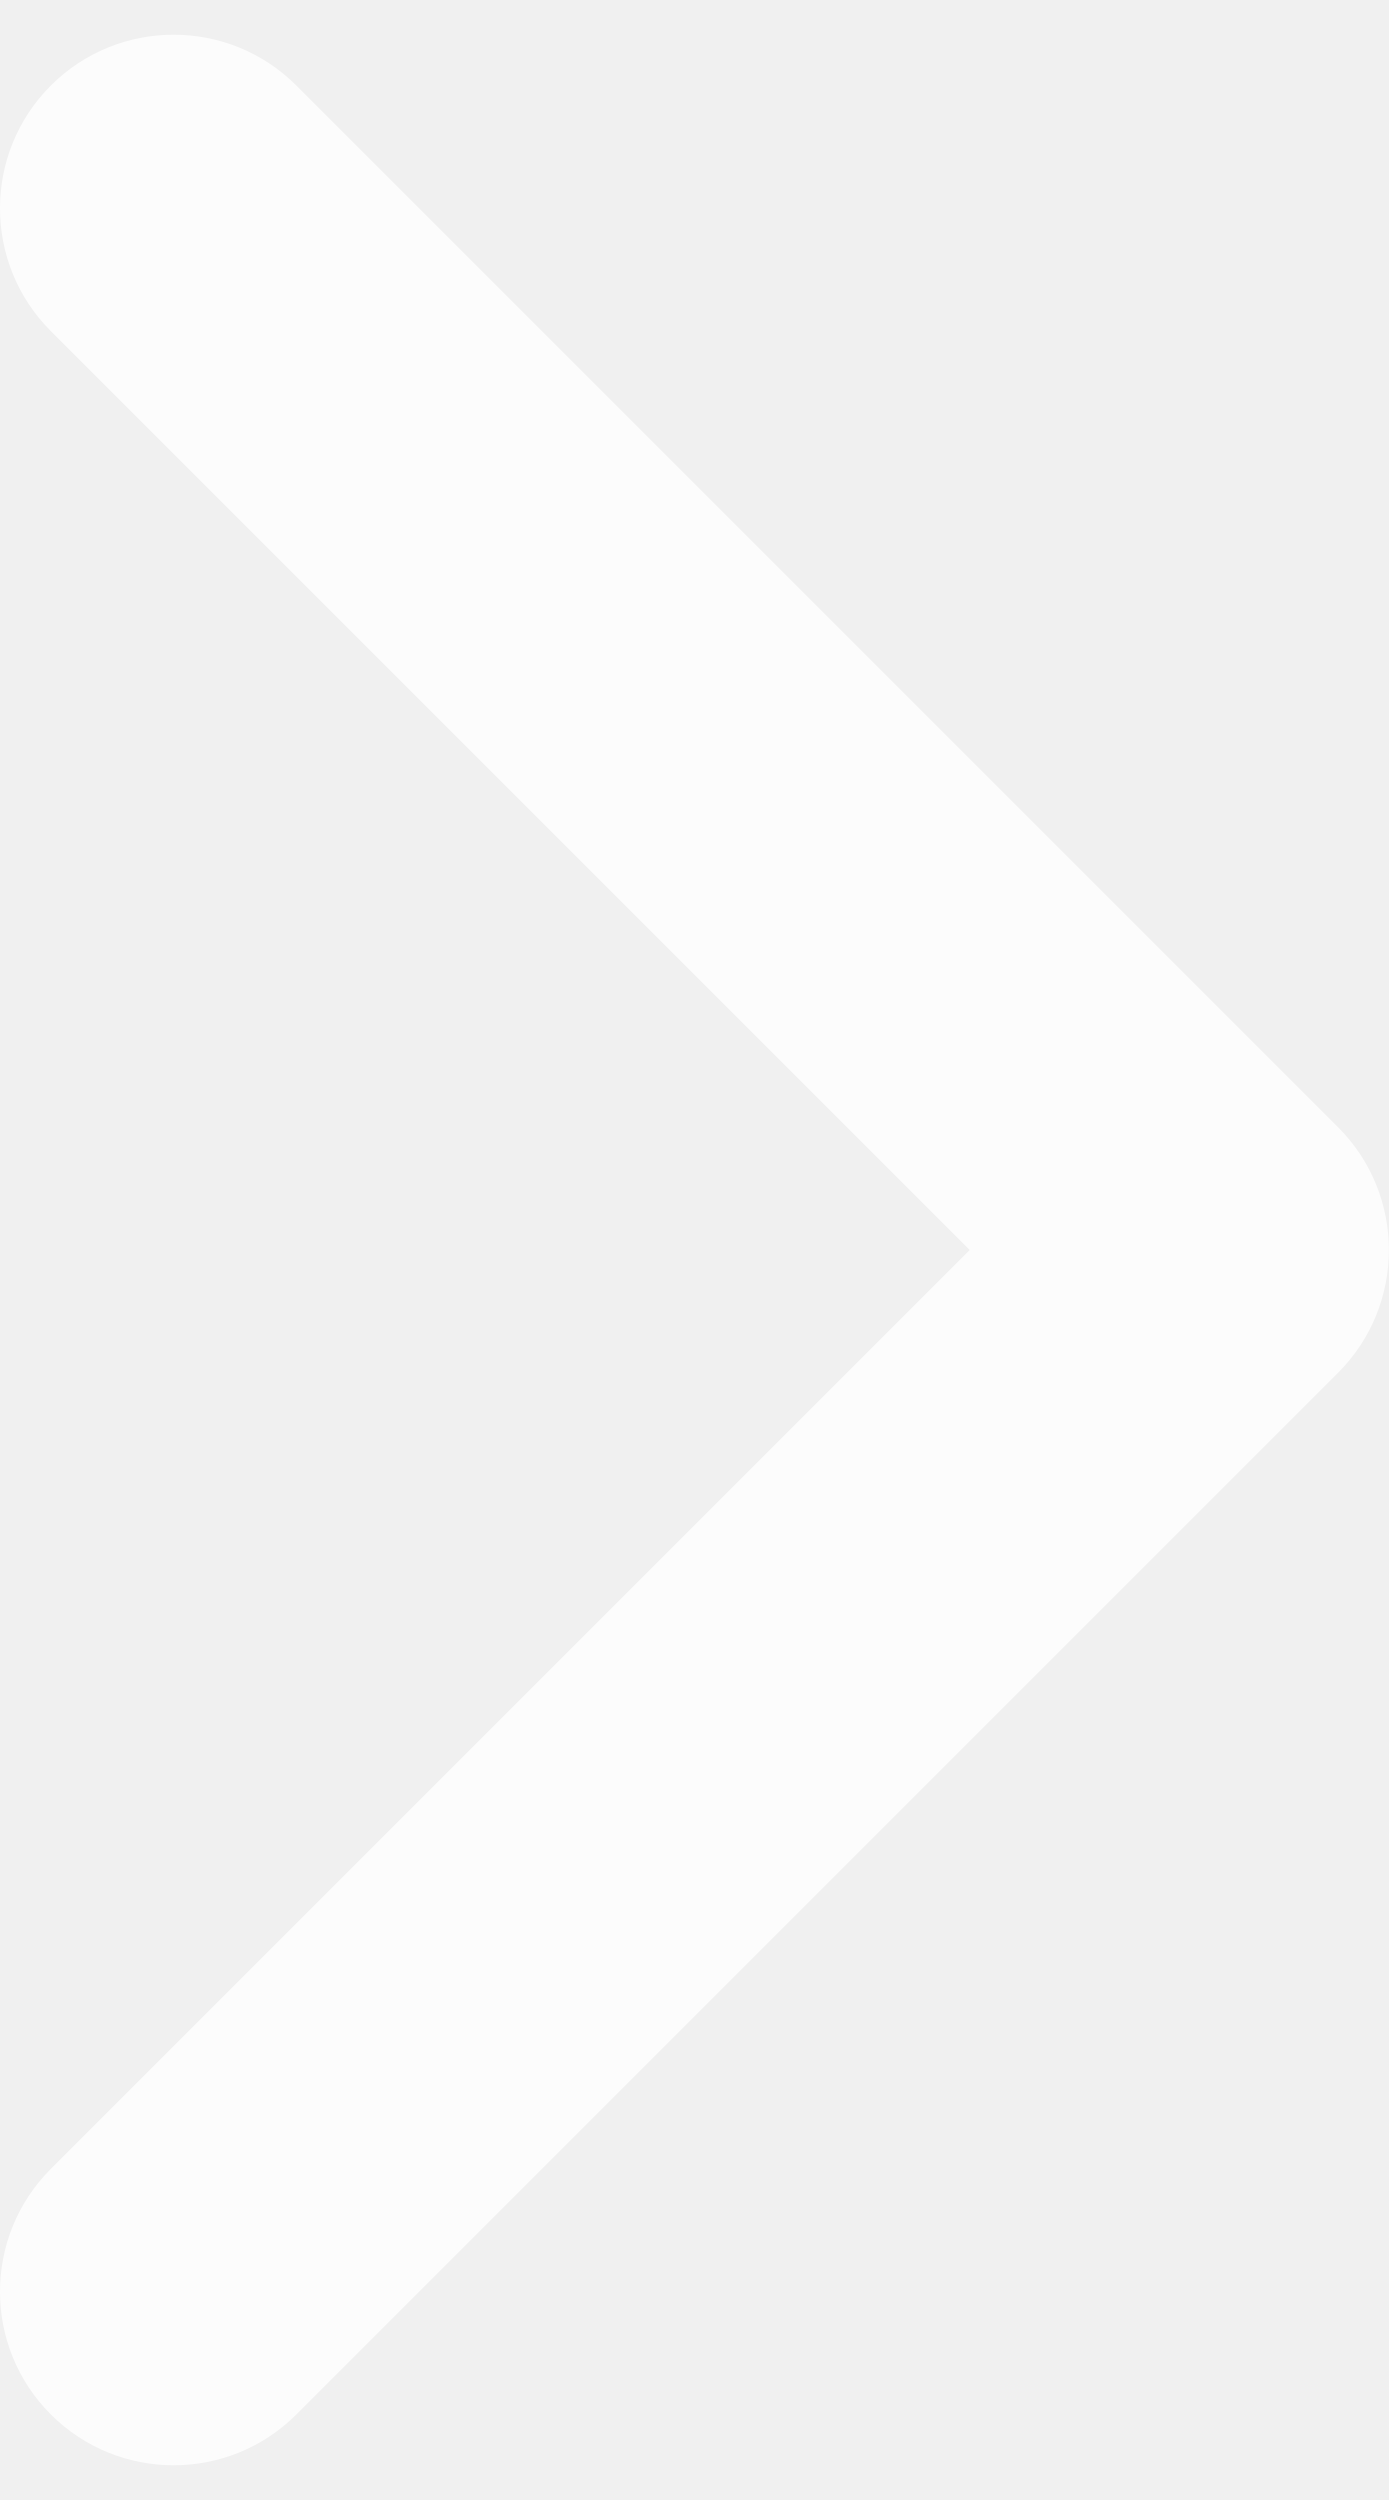
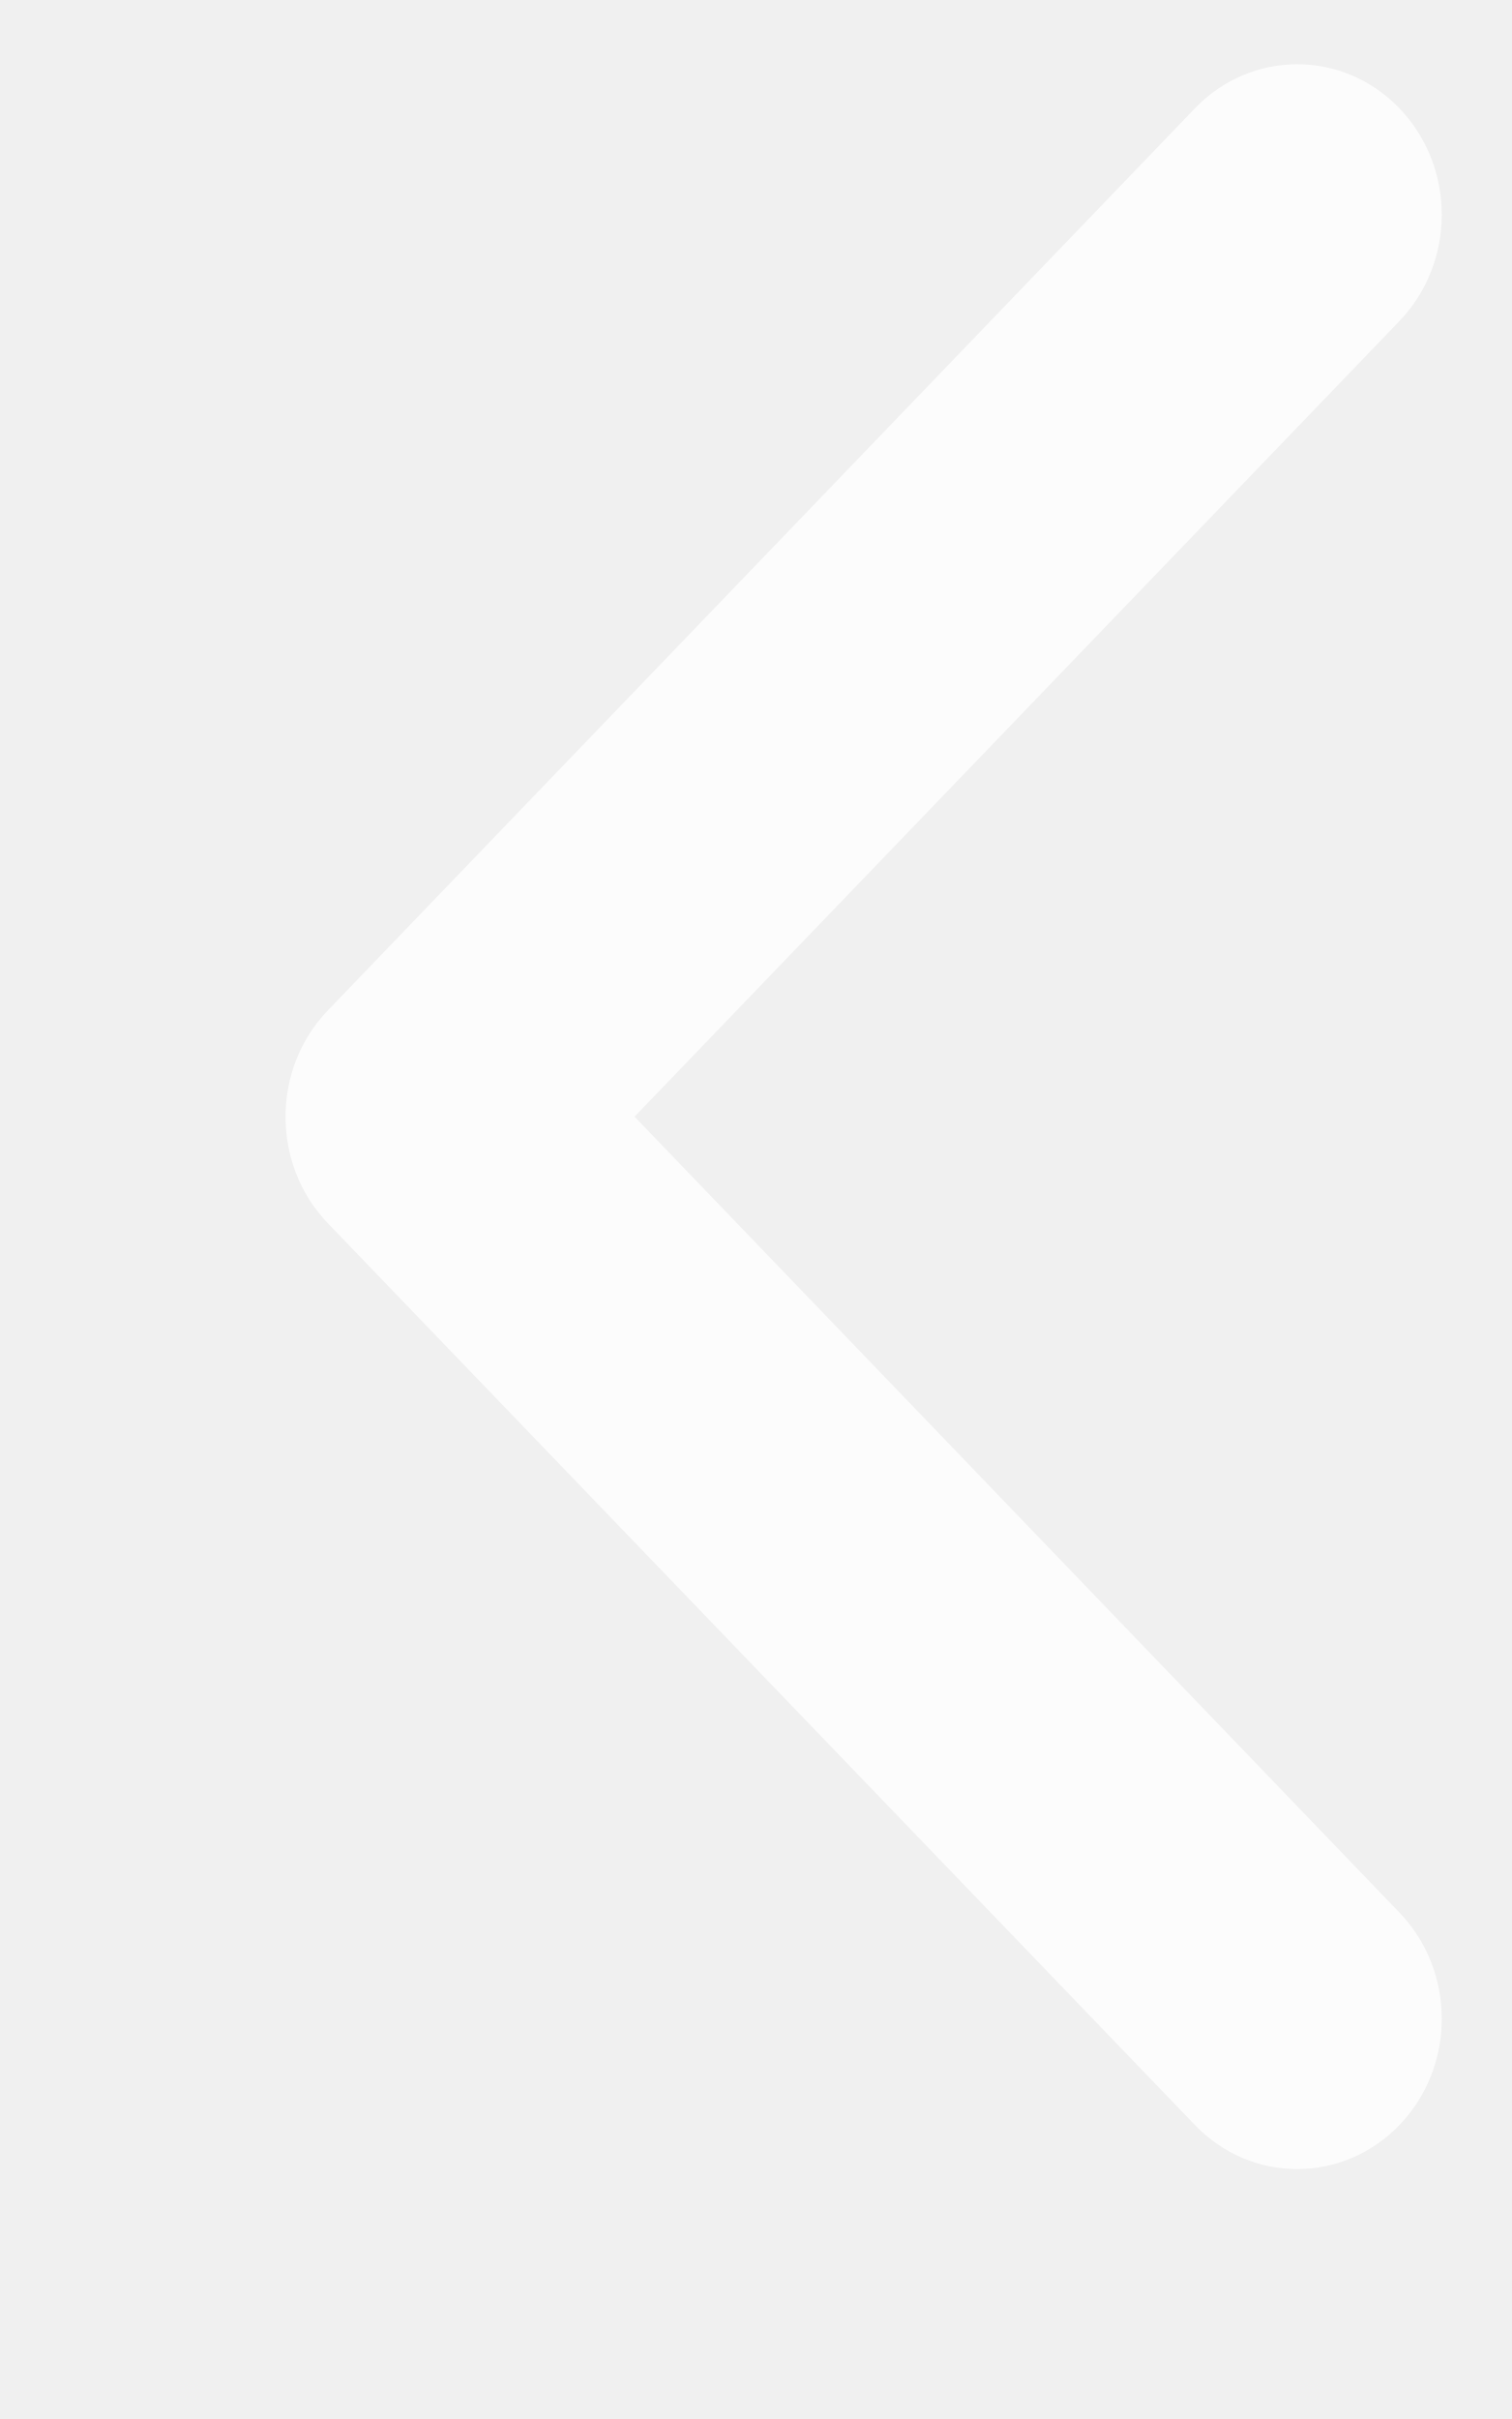
- <svg xmlns="http://www.w3.org/2000/svg" width="10" height="18" viewBox="0 0 10 18" fill="none">
-   <path fill-rule="evenodd" clip-rule="evenodd" d="M0.366 0.616C0.854 0.128 1.646 0.128 2.134 0.616L9.634 8.116C10.122 8.604 10.122 9.396 9.634 9.884L2.134 17.384C1.646 17.872 0.854 17.872 0.366 17.384C-0.122 16.896 -0.122 16.104 0.366 15.616L6.982 9L0.366 2.384C-0.122 1.896 -0.122 1.104 0.366 0.616Z" fill="white" fill-opacity="0.8" />
+ <svg xmlns="http://www.w3.org/2000/svg" width="5" height="8" viewBox="0 0 5 8" fill="none">
+   <path fill-rule="evenodd" clip-rule="evenodd" d="M4.629 0.358C4.816 0.553 4.816 0.867 4.629 1.062L2.099 3.693L4.629 6.325C4.816 6.519 4.816 6.834 4.629 7.028C4.442 7.222 4.14 7.222 3.953 7.028L1.084 4.045C0.898 3.851 0.898 3.536 1.084 3.342L3.953 0.358C4.14 0.164 4.442 0.164 4.629 0.358Z" fill="white" fill-opacity="0.8" />
</svg>
